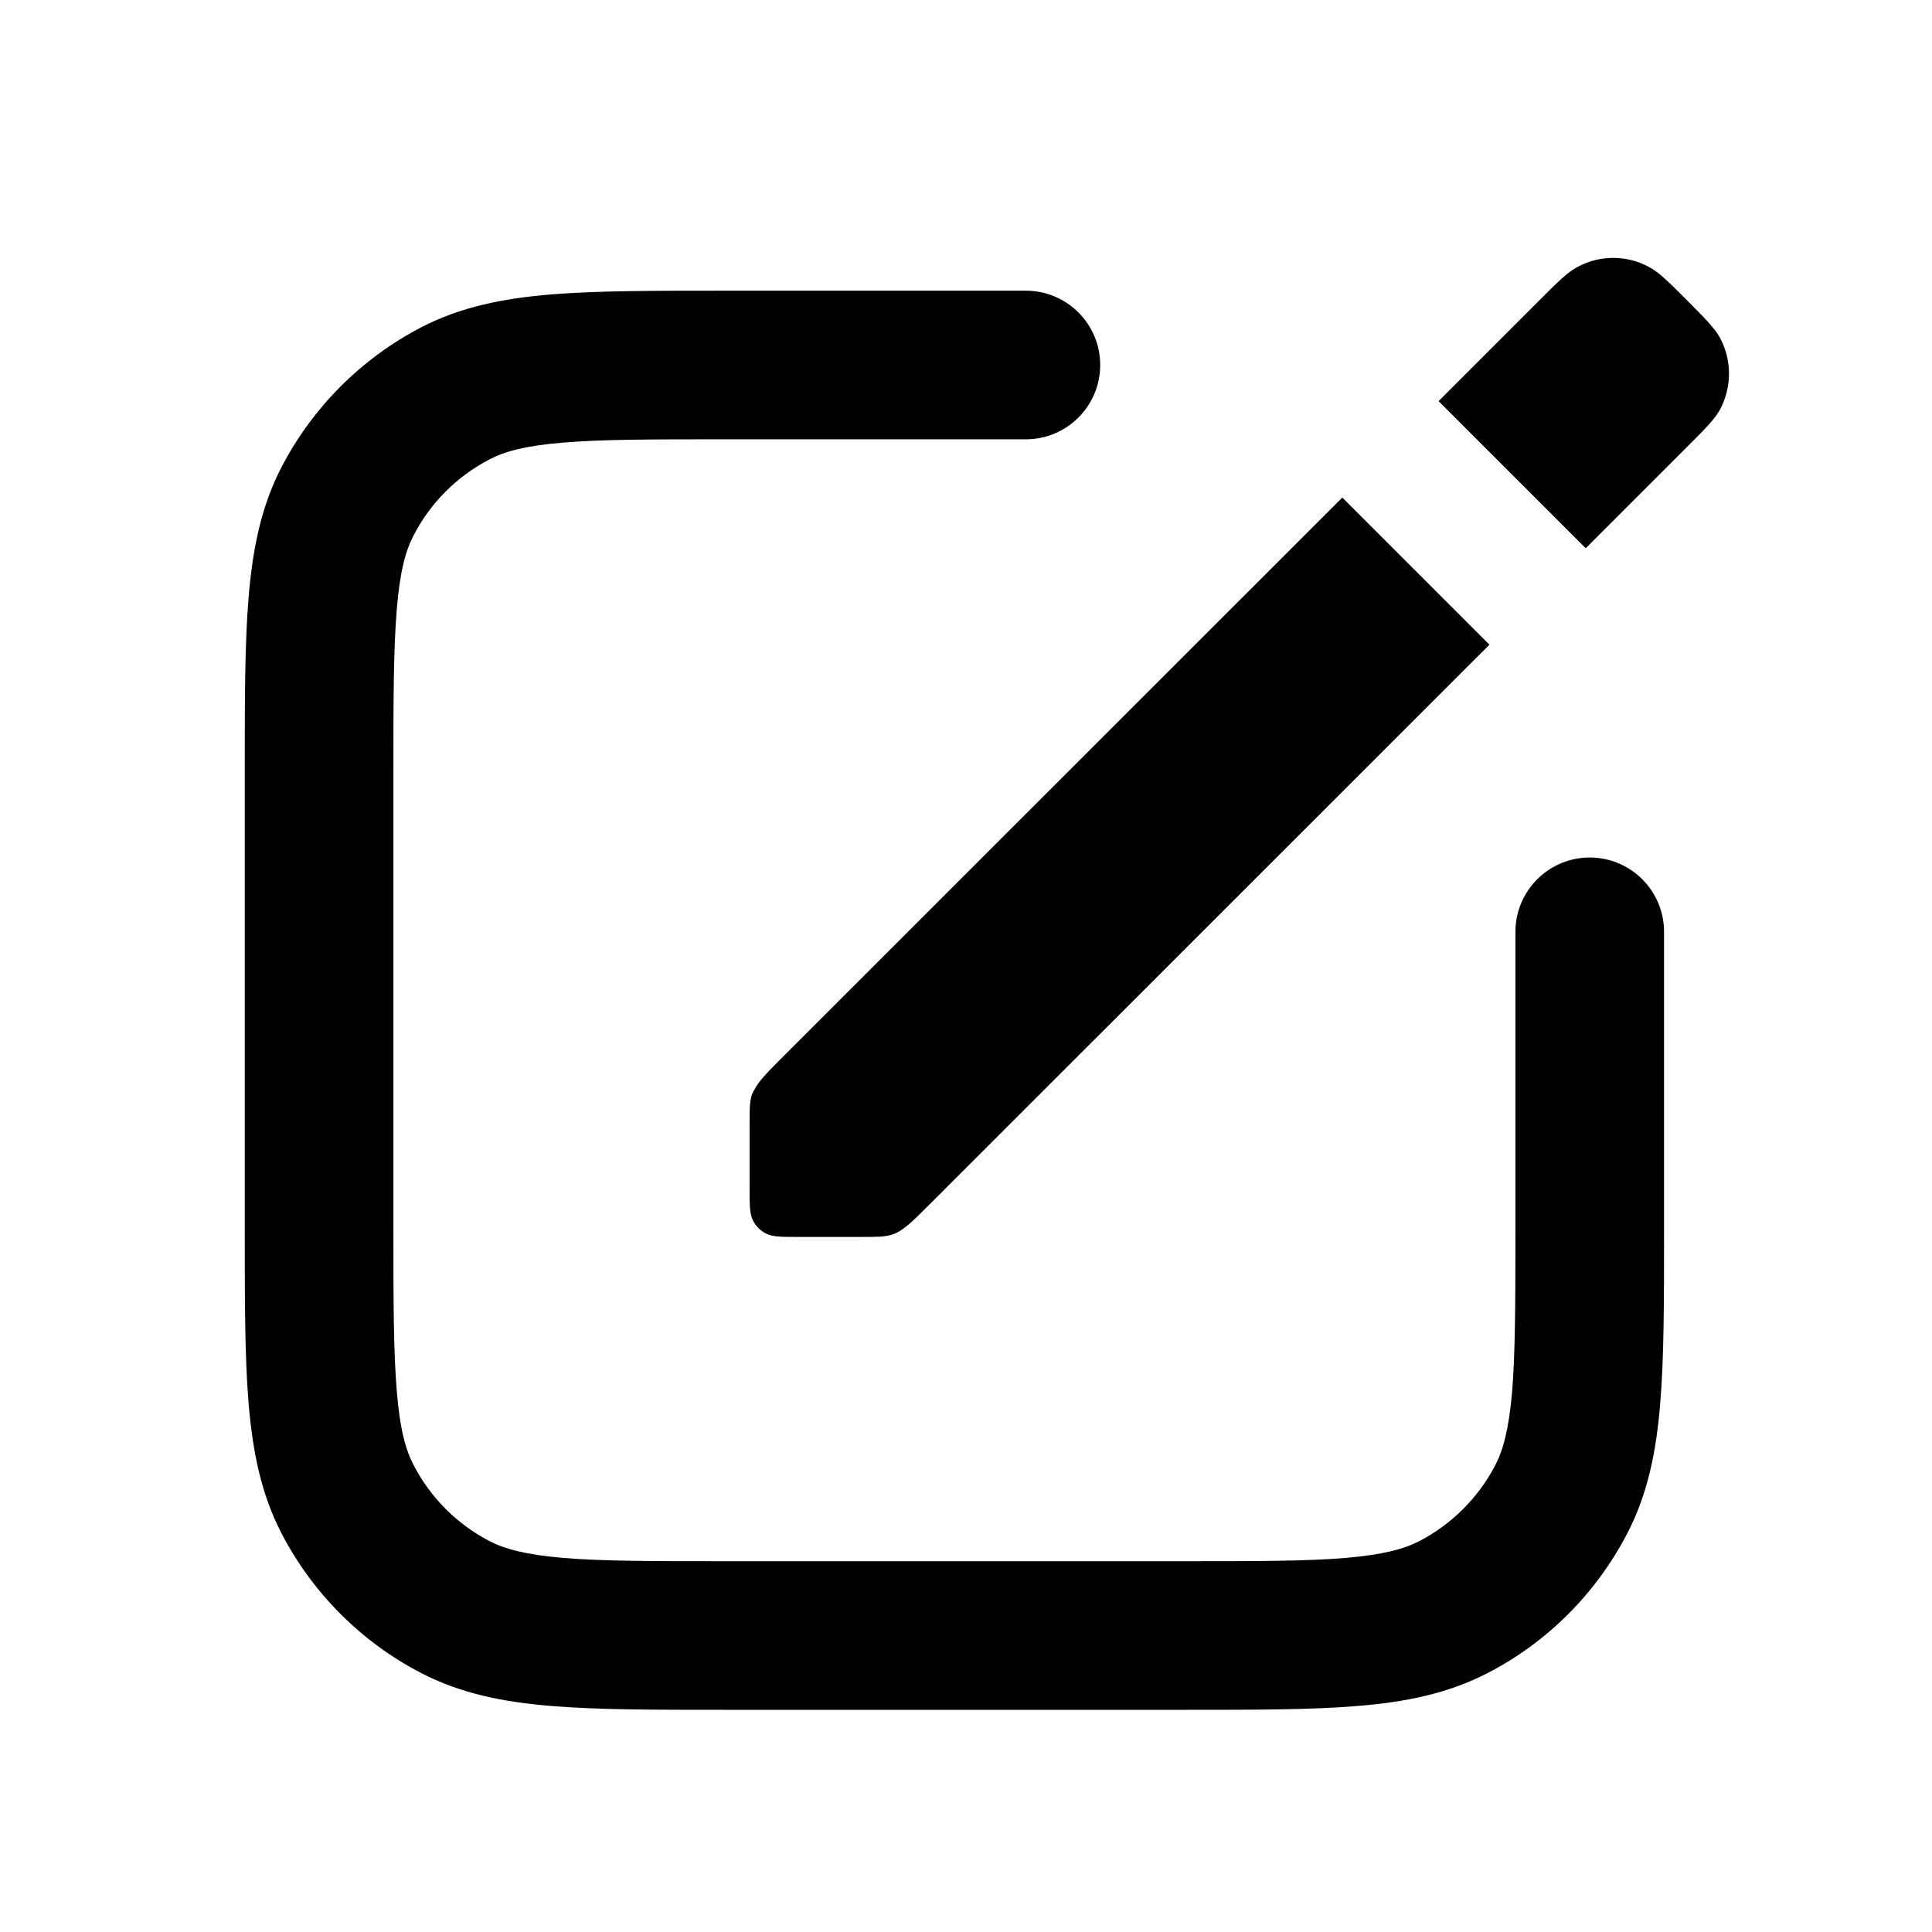
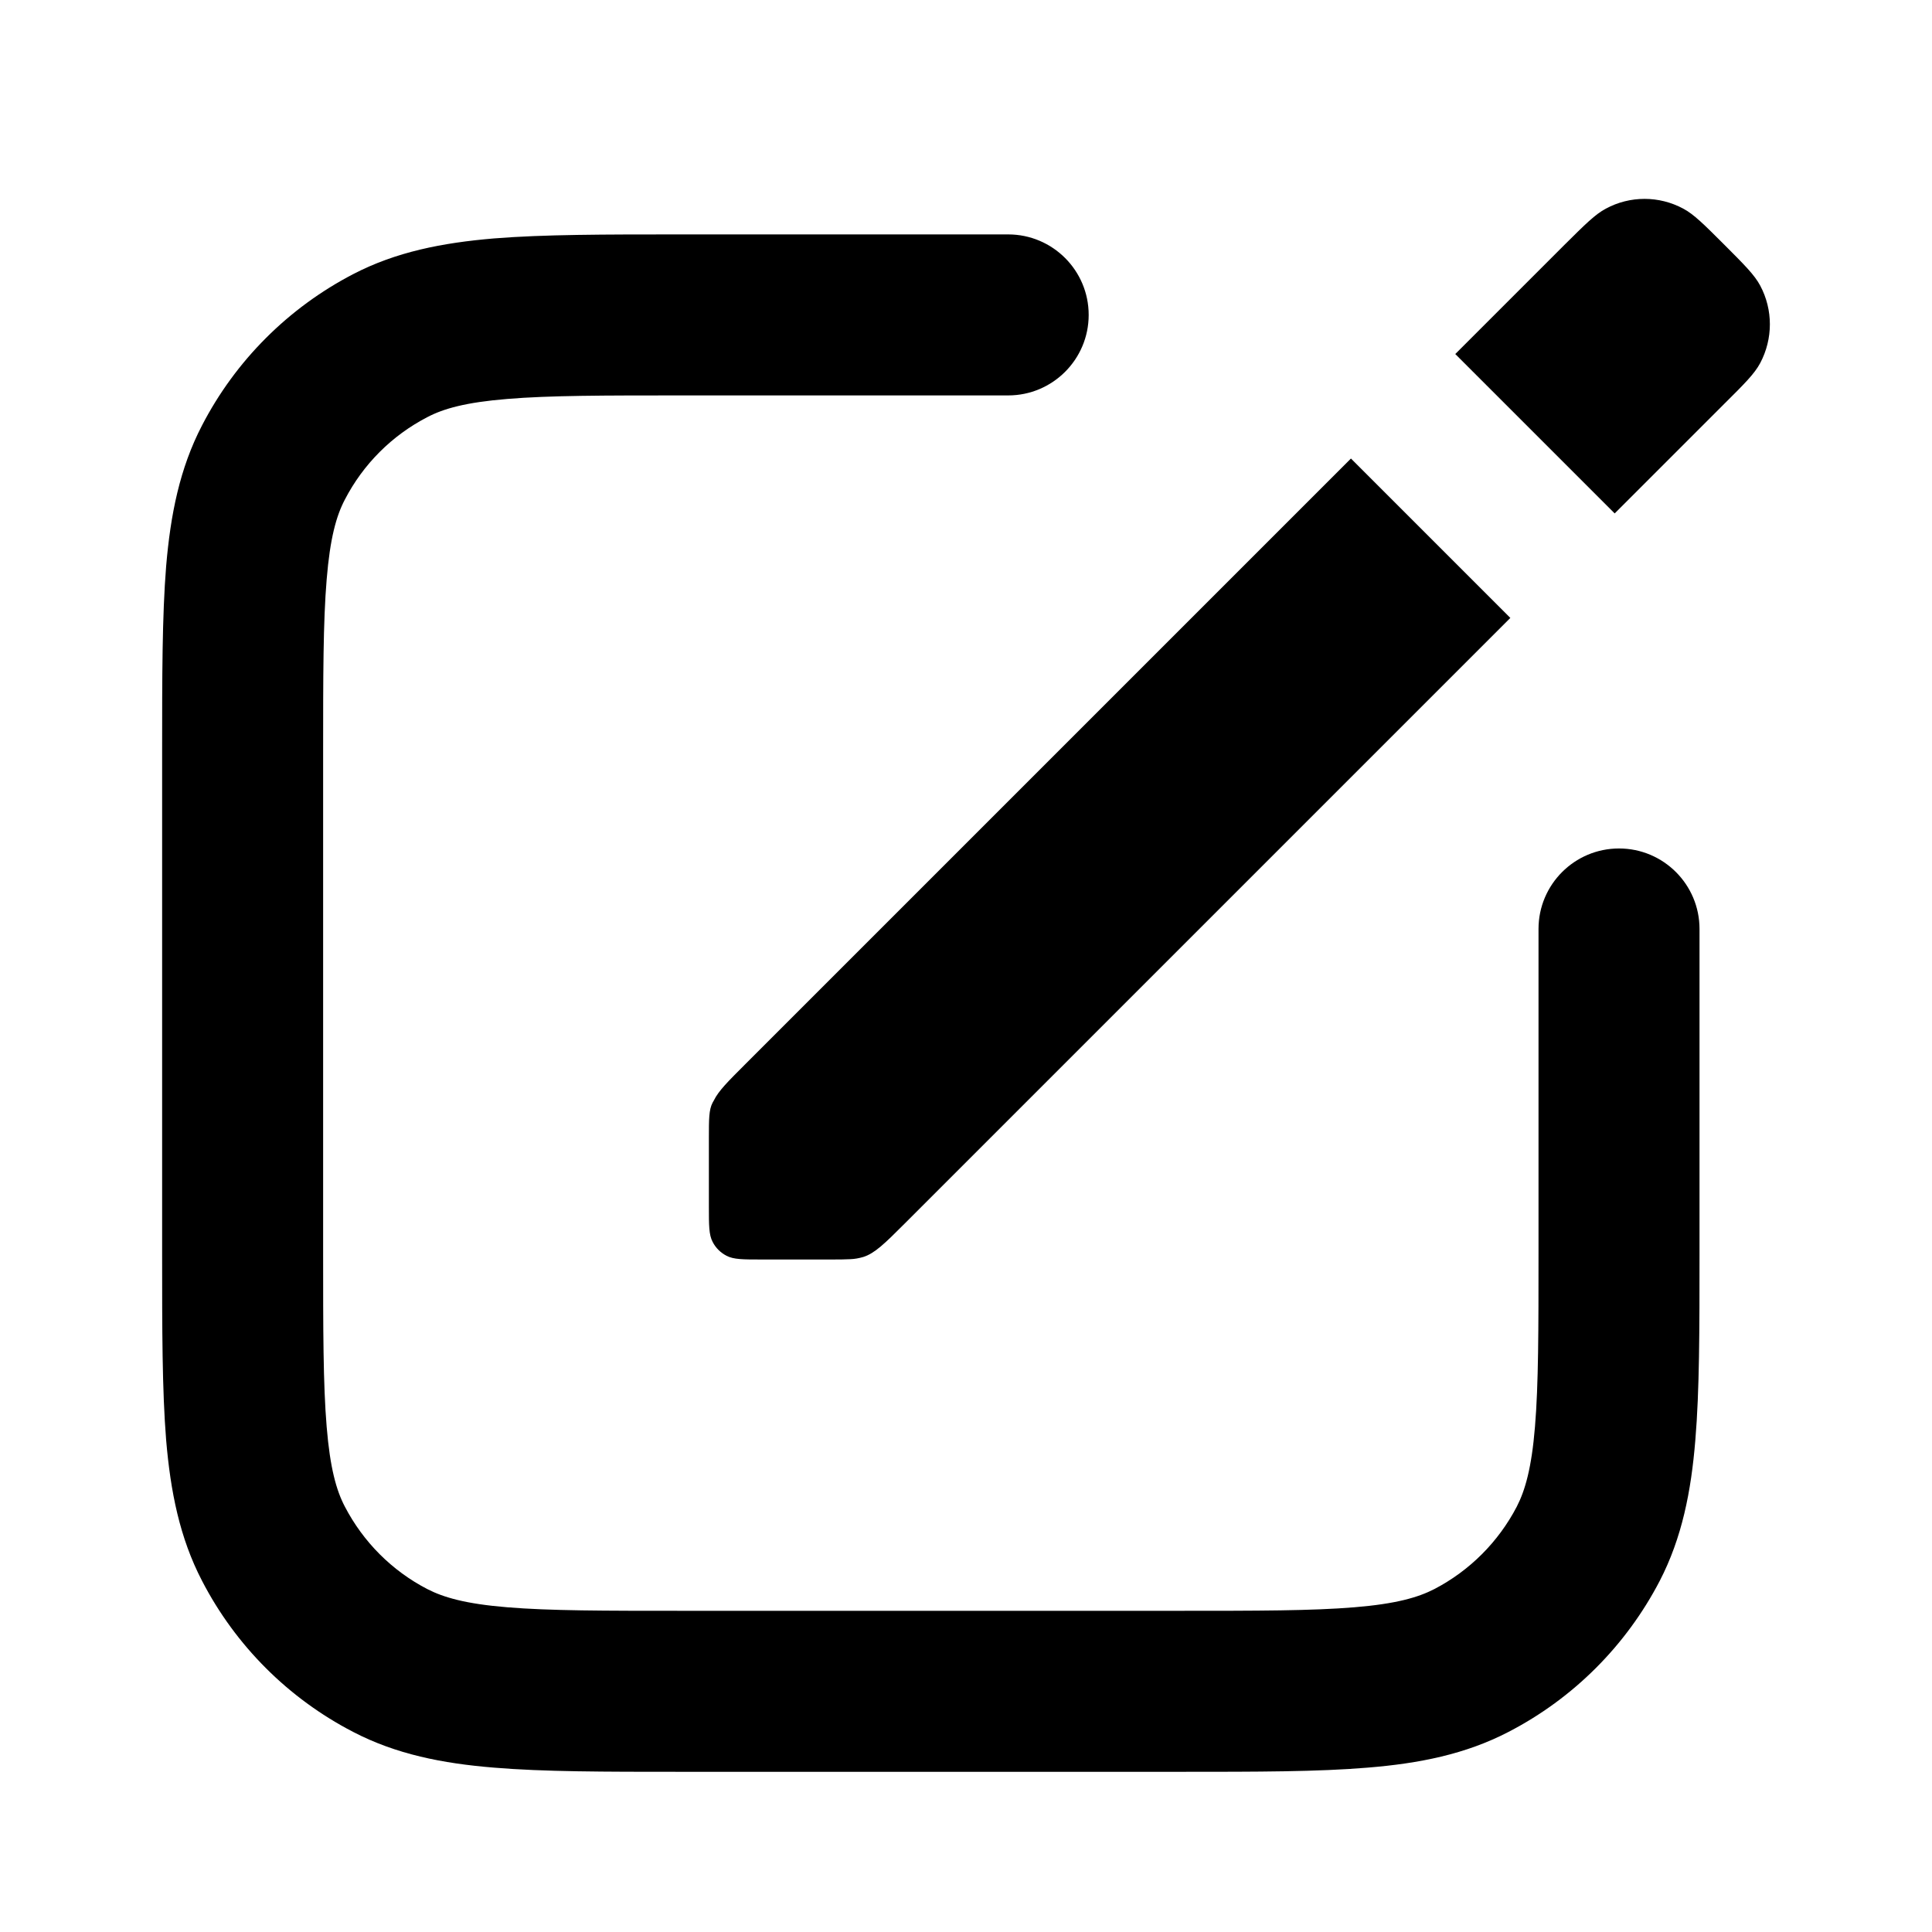
- <svg xmlns="http://www.w3.org/2000/svg" viewBox="0 0 13 13">
-   <path d="M9.68 2.699L10.67 3.689L11.35 3.009C11.475 2.884 11.538 2.821 11.574 2.755C11.654 2.604 11.654 2.424 11.574 2.274C11.538 2.208 11.475 2.145 11.35 2.019C11.225 1.894 11.162 1.831 11.095 1.796C10.945 1.715 10.765 1.715 10.615 1.796C10.548 1.831 10.485 1.894 10.36 2.019L9.68 2.699Z" />
-   <path d="M5.922 8.321C5.889 8.323 5.848 8.323 5.796 8.323H5.372C5.256 8.323 5.198 8.323 5.154 8.3C5.116 8.281 5.086 8.251 5.067 8.213C5.044 8.169 5.044 8.111 5.044 7.995V7.567C5.044 7.451 5.044 7.393 5.067 7.349C5.069 7.344 5.072 7.34 5.075 7.335C5.104 7.275 5.164 7.215 5.269 7.11L9.032 3.348L10.022 4.338L6.259 8.1C6.136 8.223 6.075 8.284 6.004 8.307C5.977 8.315 5.949 8.32 5.922 8.321Z" />
-   <path d="M4.863 1.956C4.397 1.956 4.017 1.956 3.708 1.981C3.388 2.008 3.101 2.064 2.833 2.203C2.432 2.412 2.104 2.74 1.895 3.142C1.756 3.409 1.7 3.697 1.673 4.016C1.647 4.325 1.647 4.705 1.647 5.171V8.289C1.647 8.755 1.647 9.136 1.673 9.445C1.7 9.764 1.756 10.052 1.895 10.319C2.104 10.721 2.432 11.049 2.833 11.257C3.101 11.396 3.388 11.453 3.708 11.479C4.017 11.505 4.397 11.505 4.863 11.505H7.981C8.447 11.505 8.827 11.505 9.136 11.479C9.456 11.453 9.743 11.396 10.011 11.257C10.413 11.049 10.74 10.721 10.949 10.319C11.088 10.052 11.145 9.764 11.171 9.445C11.197 9.136 11.197 8.755 11.197 8.289V6.27C11.197 5.994 10.973 5.77 10.697 5.77C10.421 5.77 10.197 5.994 10.197 6.27V8.268C10.197 8.761 10.196 9.099 10.175 9.362C10.153 9.618 10.114 9.757 10.062 9.858C9.948 10.077 9.769 10.256 9.55 10.37C9.449 10.422 9.31 10.461 9.054 10.483C8.791 10.505 8.452 10.505 7.96 10.505H4.884C4.392 10.505 4.053 10.505 3.791 10.483C3.534 10.461 3.395 10.422 3.294 10.37C3.075 10.256 2.896 10.077 2.783 9.858C2.73 9.757 2.691 9.618 2.67 9.362C2.648 9.099 2.647 8.76 2.647 8.268V5.193C2.647 4.7 2.648 4.361 2.67 4.099C2.691 3.842 2.73 3.704 2.783 3.603C2.896 3.383 3.075 3.205 3.294 3.091C3.395 3.038 3.534 2.999 3.791 2.978C4.053 2.956 4.392 2.956 4.884 2.956H6.903C7.179 2.956 7.403 2.732 7.403 2.456C7.403 2.18 7.179 1.956 6.903 1.956L4.863 1.956Z" />
+ <svg xmlns="http://www.w3.org/2000/svg" viewBox="0 0 12 12">
+   <path d="M9.039 2.199L10.029 3.189L10.709 2.509C10.835 2.384 10.898 2.321 10.933 2.255C11.013 2.104 11.013 1.924 10.933 1.774C10.898 1.708 10.835 1.645 10.709 1.519C10.584 1.394 10.521 1.331 10.455 1.296C10.305 1.215 10.124 1.215 9.974 1.296C9.908 1.331 9.845 1.394 9.719 1.519L9.039 2.199Z" />
+   <path d="M5.281 7.821C5.248 7.823 5.207 7.823 5.155 7.823H4.731C4.615 7.823 4.557 7.823 4.513 7.8C4.476 7.781 4.445 7.751 4.426 7.713C4.403 7.669 4.403 7.611 4.403 7.495V7.067C4.403 6.951 4.403 6.893 4.426 6.849C4.429 6.844 4.431 6.84 4.434 6.835C4.463 6.775 4.524 6.715 4.629 6.61L8.391 2.848L9.381 3.838L5.619 7.6C5.496 7.723 5.434 7.784 5.363 7.807C5.336 7.815 5.309 7.82 5.281 7.821Z" />
+   <path d="M4.222 1.456C3.757 1.456 3.376 1.456 3.067 1.481C2.748 1.508 2.46 1.564 2.193 1.703C1.791 1.912 1.463 2.24 1.255 2.642C1.116 2.909 1.059 3.197 1.032 3.516C1.007 3.825 1.007 4.205 1.007 4.671V7.789C1.007 8.255 1.007 8.636 1.032 8.945C1.059 9.264 1.116 9.552 1.255 9.819C1.463 10.221 1.791 10.549 2.193 10.757C2.46 10.896 2.748 10.953 3.067 10.979C3.376 11.005 3.757 11.005 4.222 11.005H7.34C7.806 11.005 8.187 11.005 8.496 10.979C8.815 10.953 9.103 10.896 9.37 10.757C9.772 10.549 10.1 10.221 10.309 9.819C10.447 9.552 10.504 9.264 10.53 8.945C10.556 8.636 10.556 8.255 10.556 7.789V5.77C10.556 5.494 10.332 5.27 10.056 5.27C9.78 5.27 9.556 5.494 9.556 5.77V7.768C9.556 8.261 9.556 8.599 9.534 8.862C9.513 9.118 9.473 9.257 9.421 9.358C9.307 9.577 9.128 9.756 8.909 9.87C8.808 9.922 8.67 9.962 8.413 9.983C8.15 10.005 7.812 10.005 7.319 10.005H4.244C3.751 10.005 3.413 10.005 3.15 9.983C2.893 9.962 2.755 9.922 2.654 9.87C2.434 9.756 2.256 9.577 2.142 9.358C2.089 9.257 2.05 9.118 2.029 8.862C2.007 8.599 2.007 8.26 2.007 7.768V4.693C2.007 4.2 2.007 3.861 2.029 3.599C2.05 3.342 2.089 3.204 2.142 3.103C2.256 2.883 2.434 2.705 2.654 2.591C2.755 2.538 2.893 2.499 3.15 2.478C3.413 2.456 3.751 2.456 4.244 2.456H6.262C6.538 2.456 6.762 2.232 6.762 1.956C6.762 1.68 6.538 1.456 6.262 1.456L4.222 1.456Z" />
</svg>
